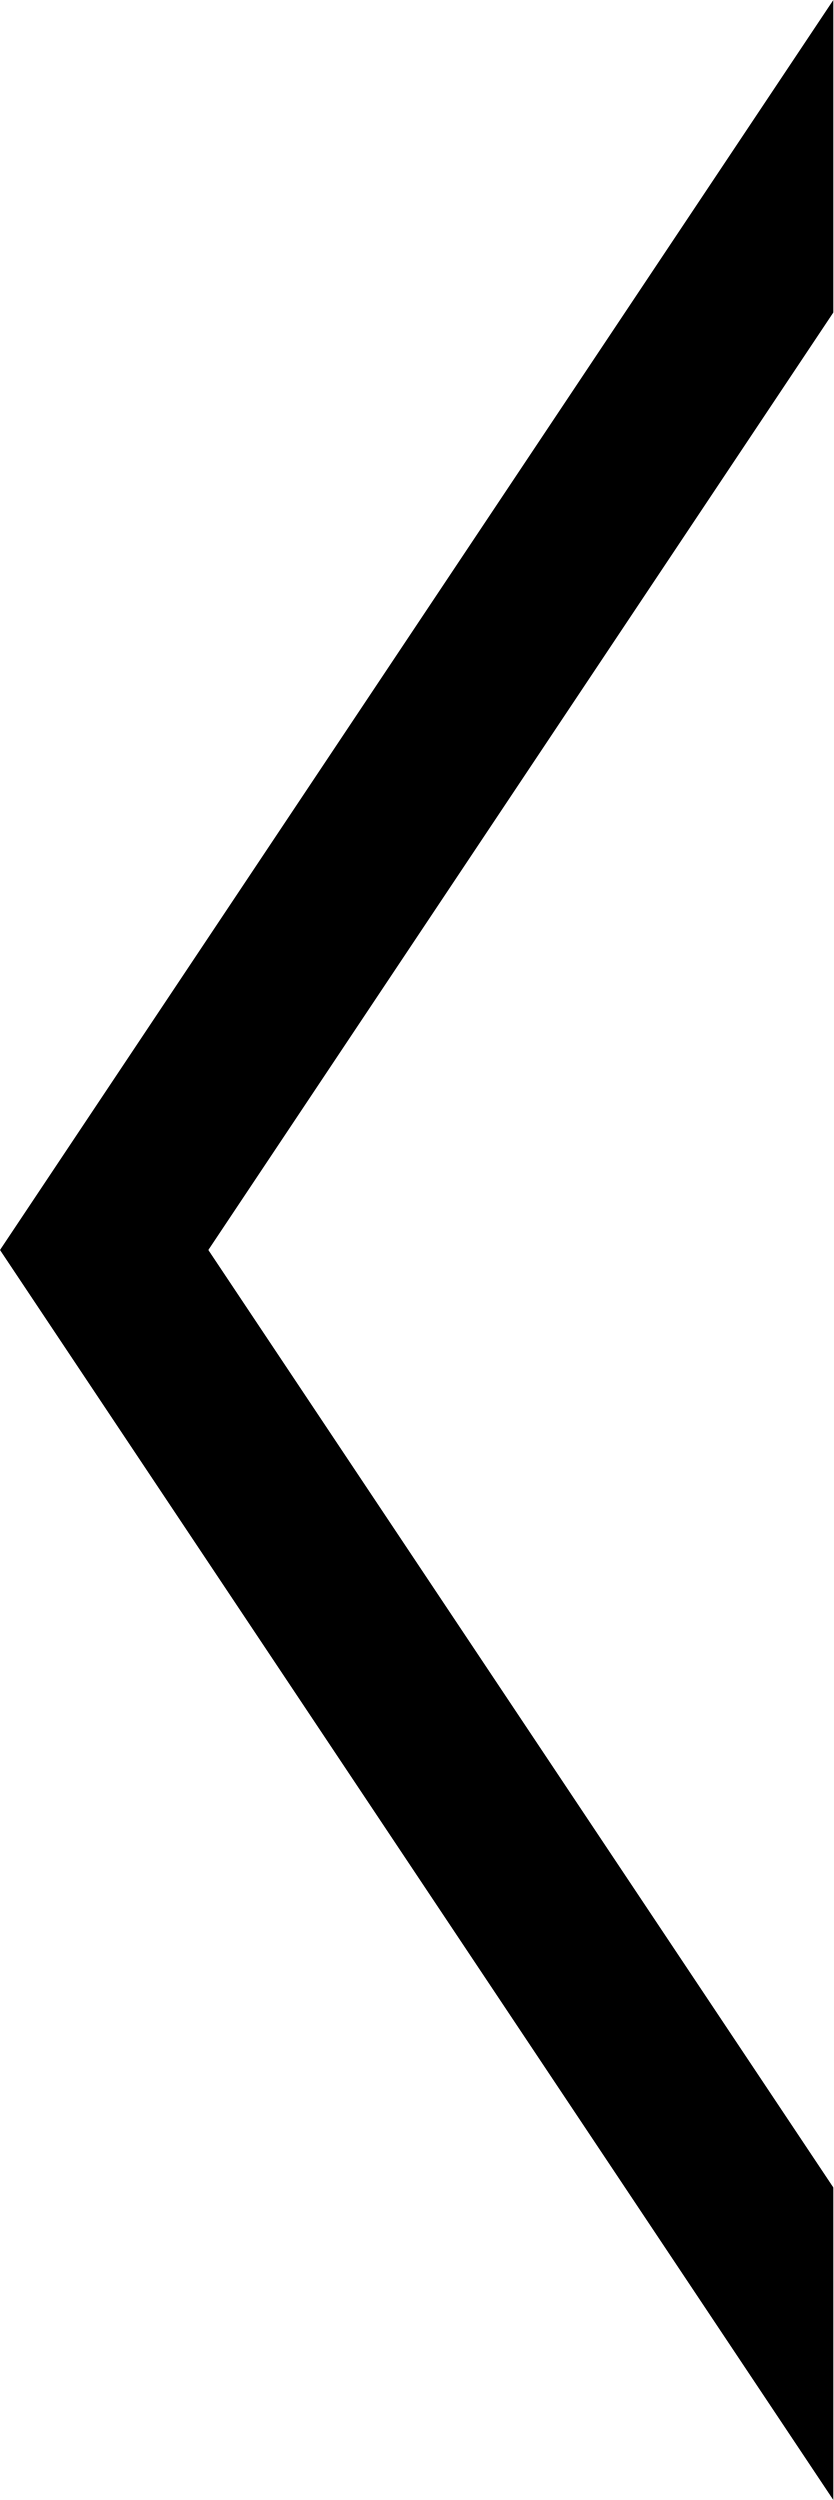
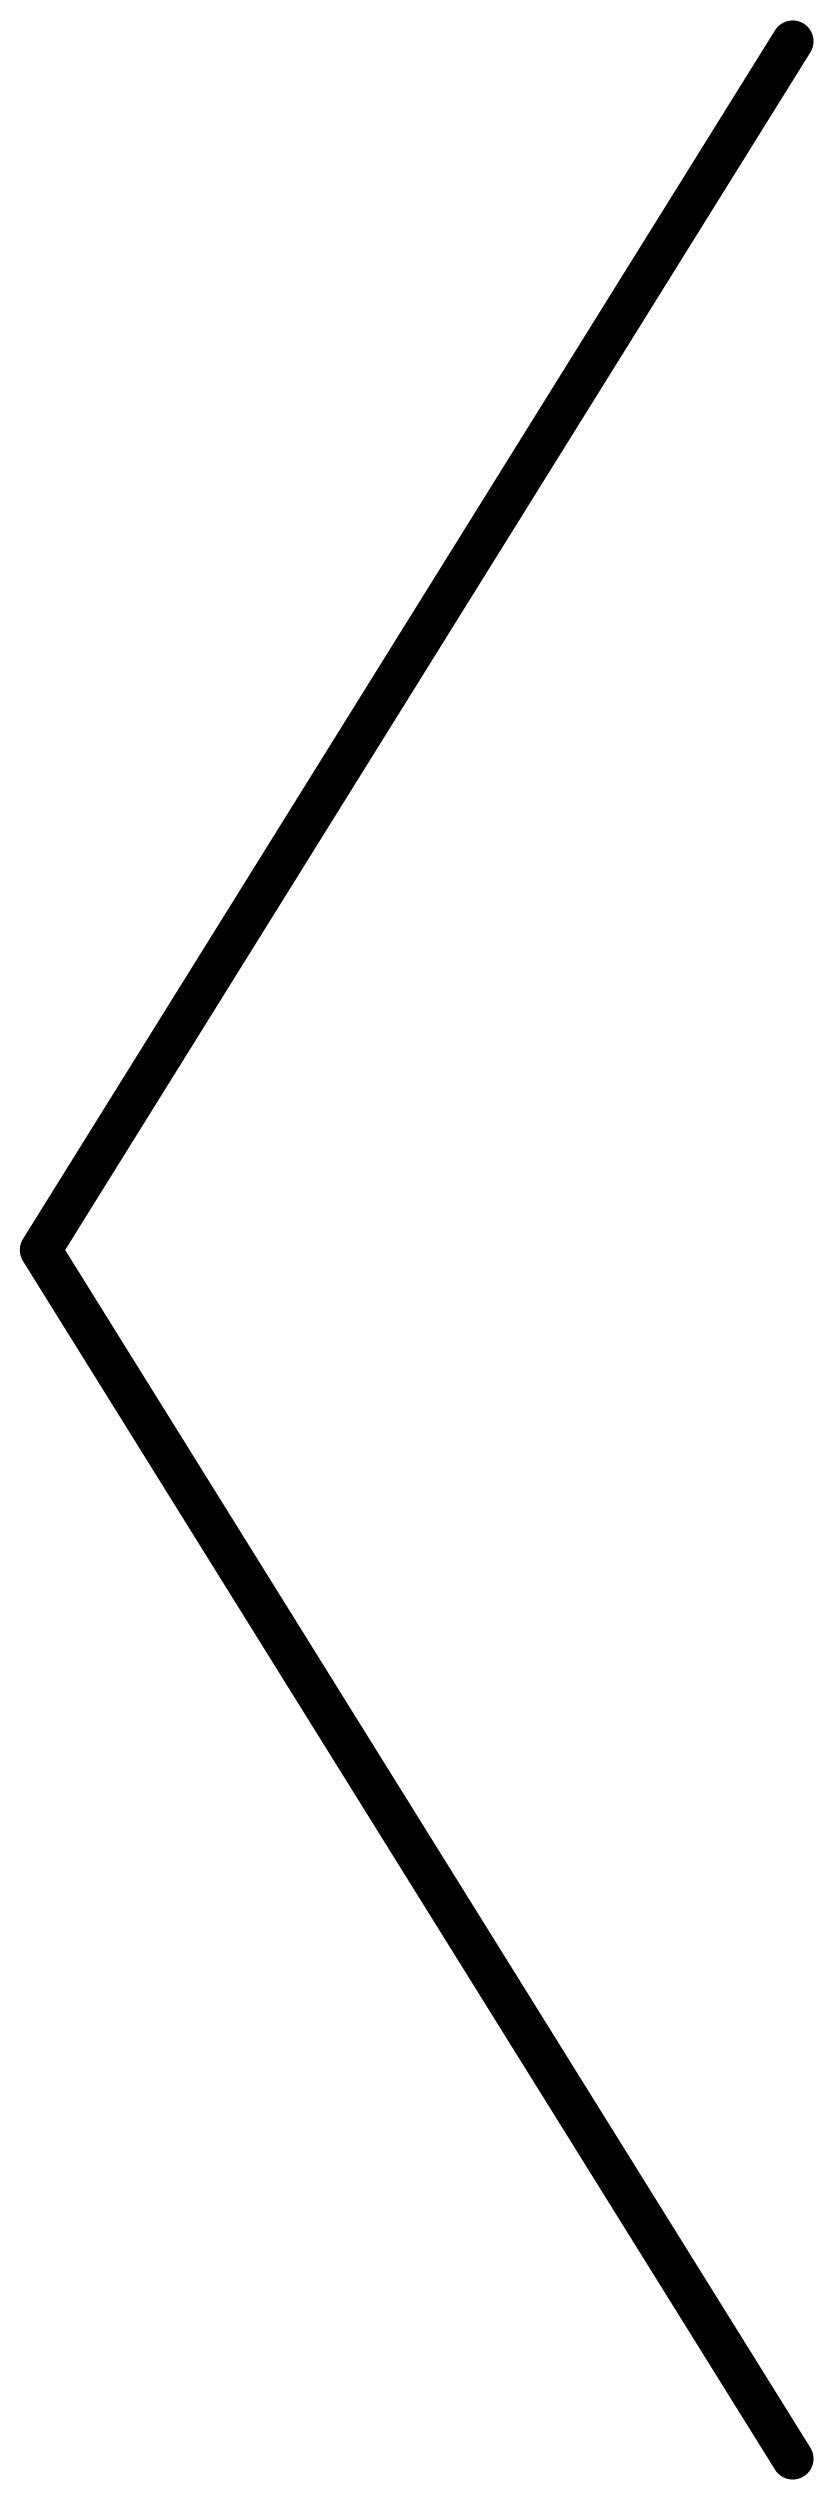
<svg xmlns="http://www.w3.org/2000/svg" version="1.1" id="Ebene_1" x="0px" y="0px" width="20px" height="60px" viewBox="0 0 20 60" enable-background="new 0 0 20 60" xml:space="preserve">
-   <polygon points="5,30 20,7.5 20,0 0,30 20,60 20,52.5 " />
+   <polyline fill="none" stroke="#000000" stroke-linecap="round" stroke-linejoin="round" stroke-miterlimit="10" points="  19.025,0.991 0.975,30 19.025,59.009 " />
</svg>
